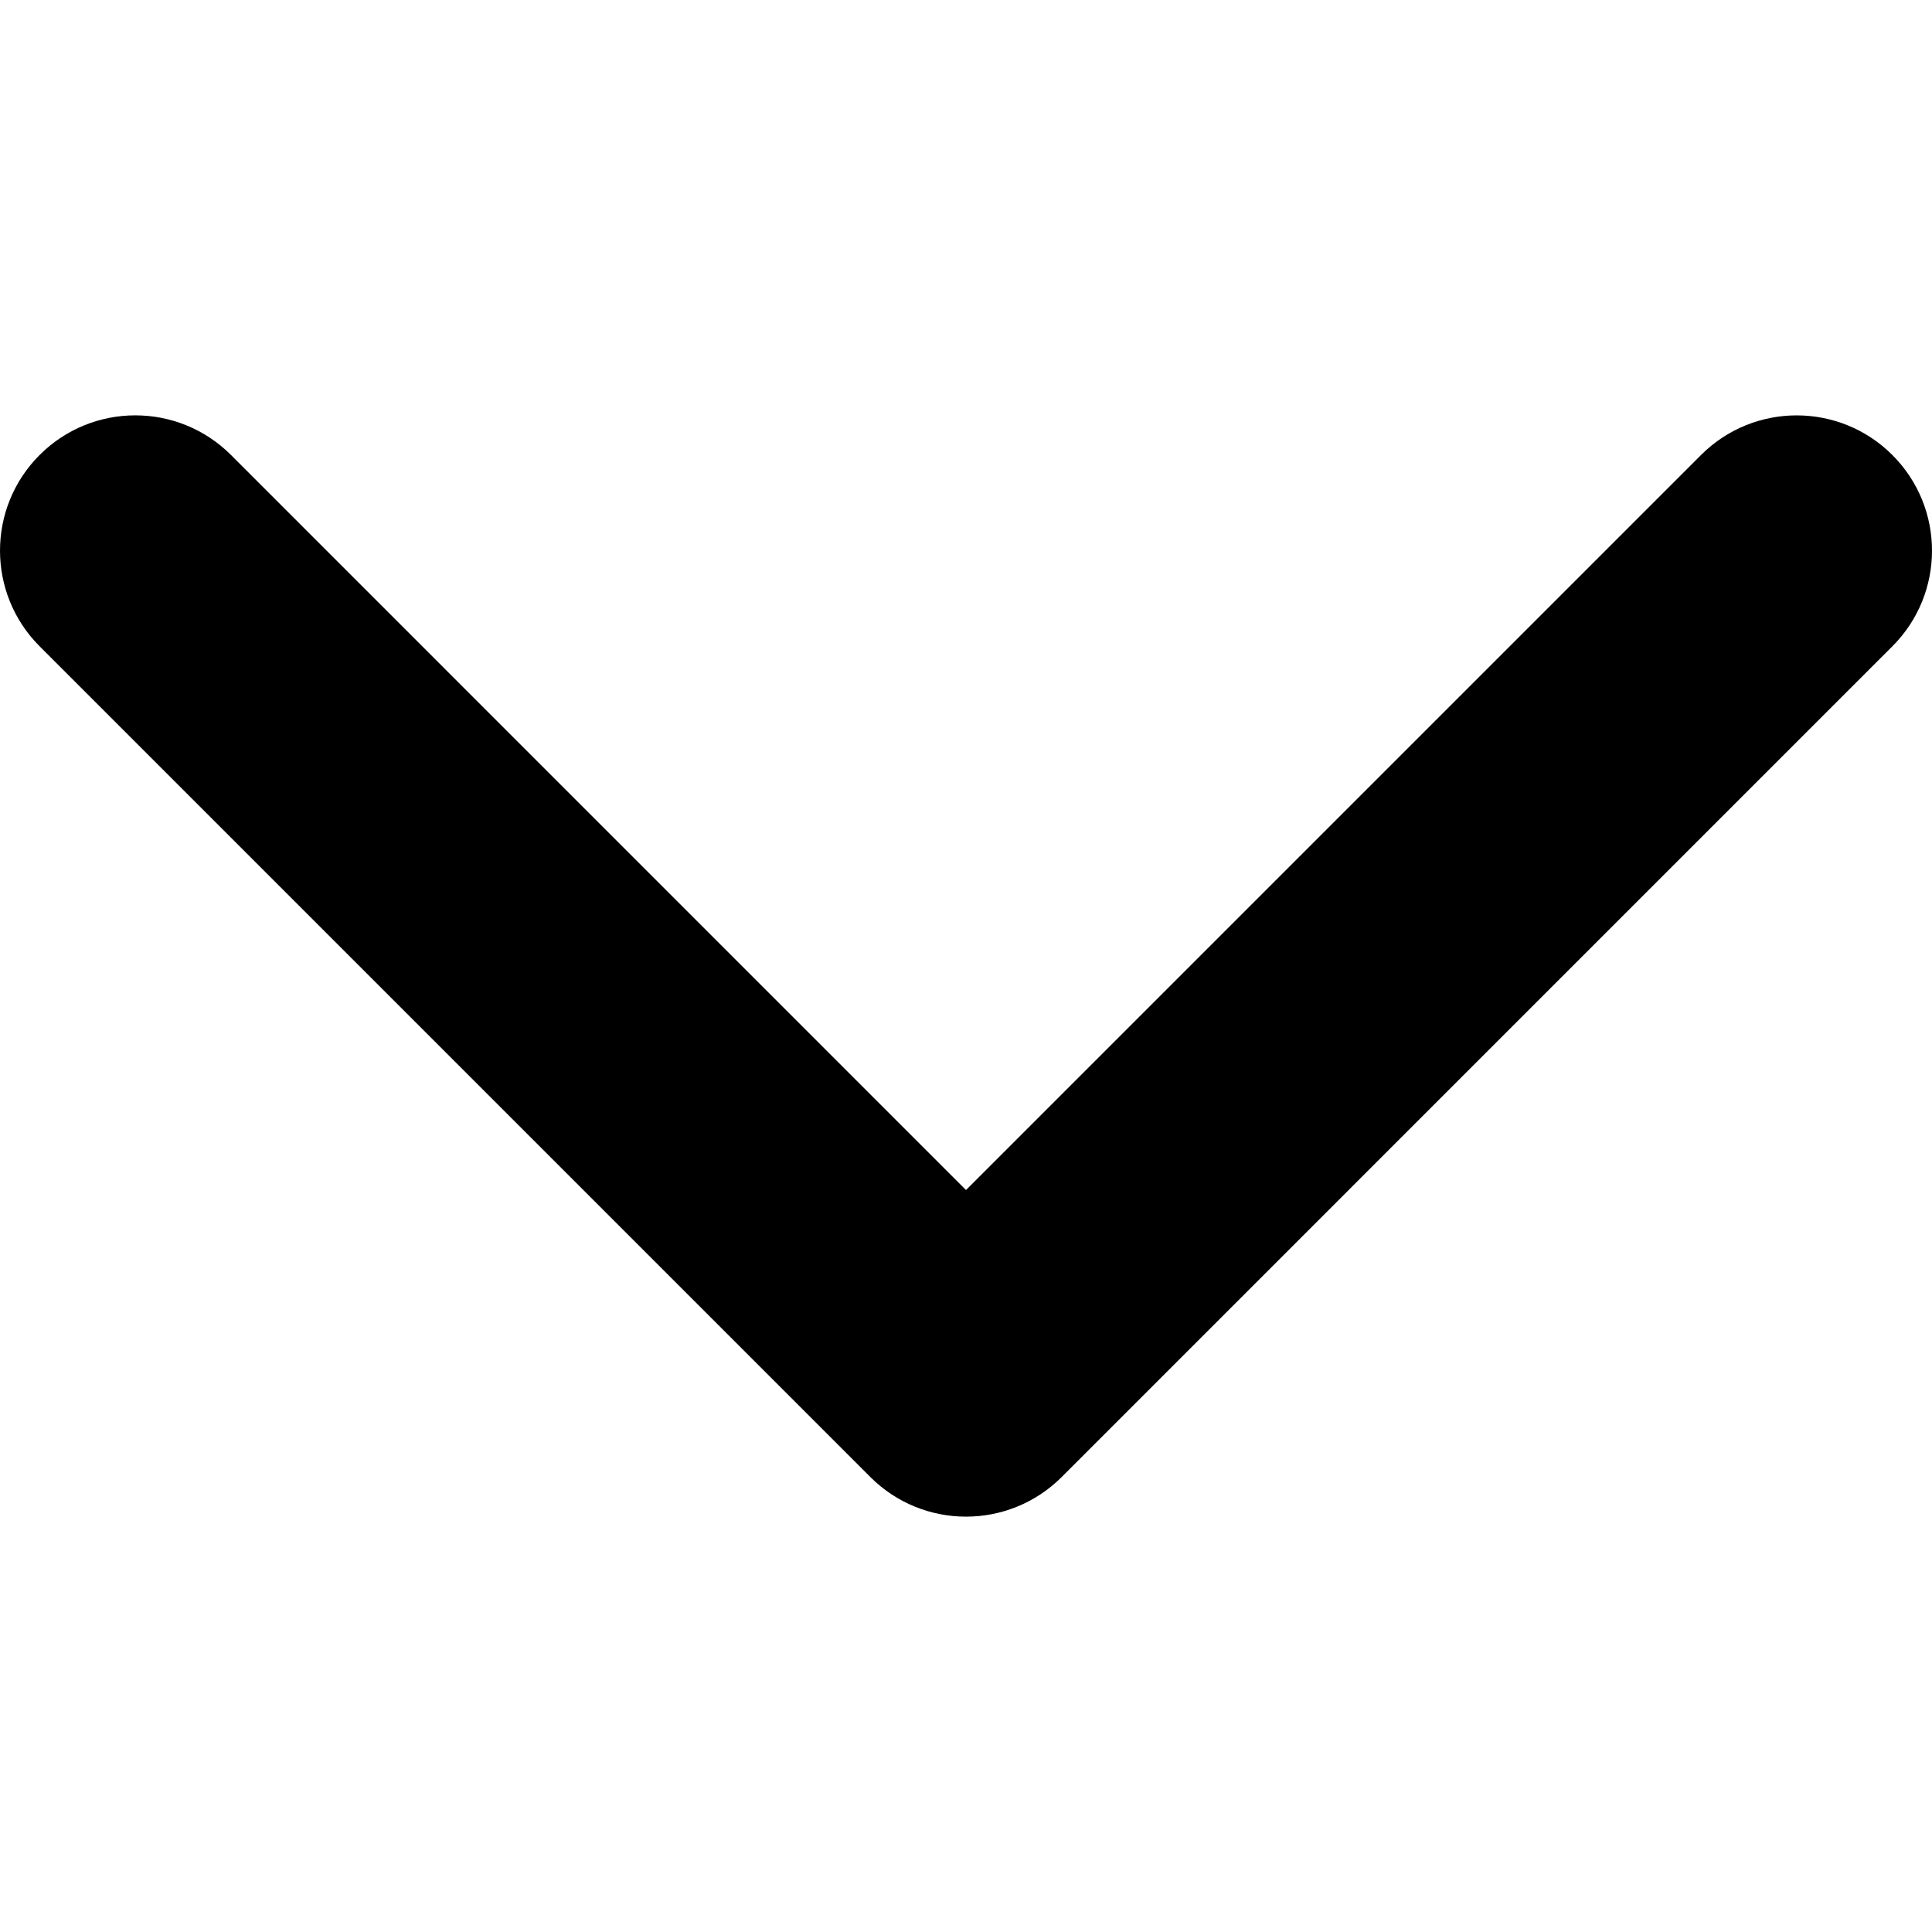
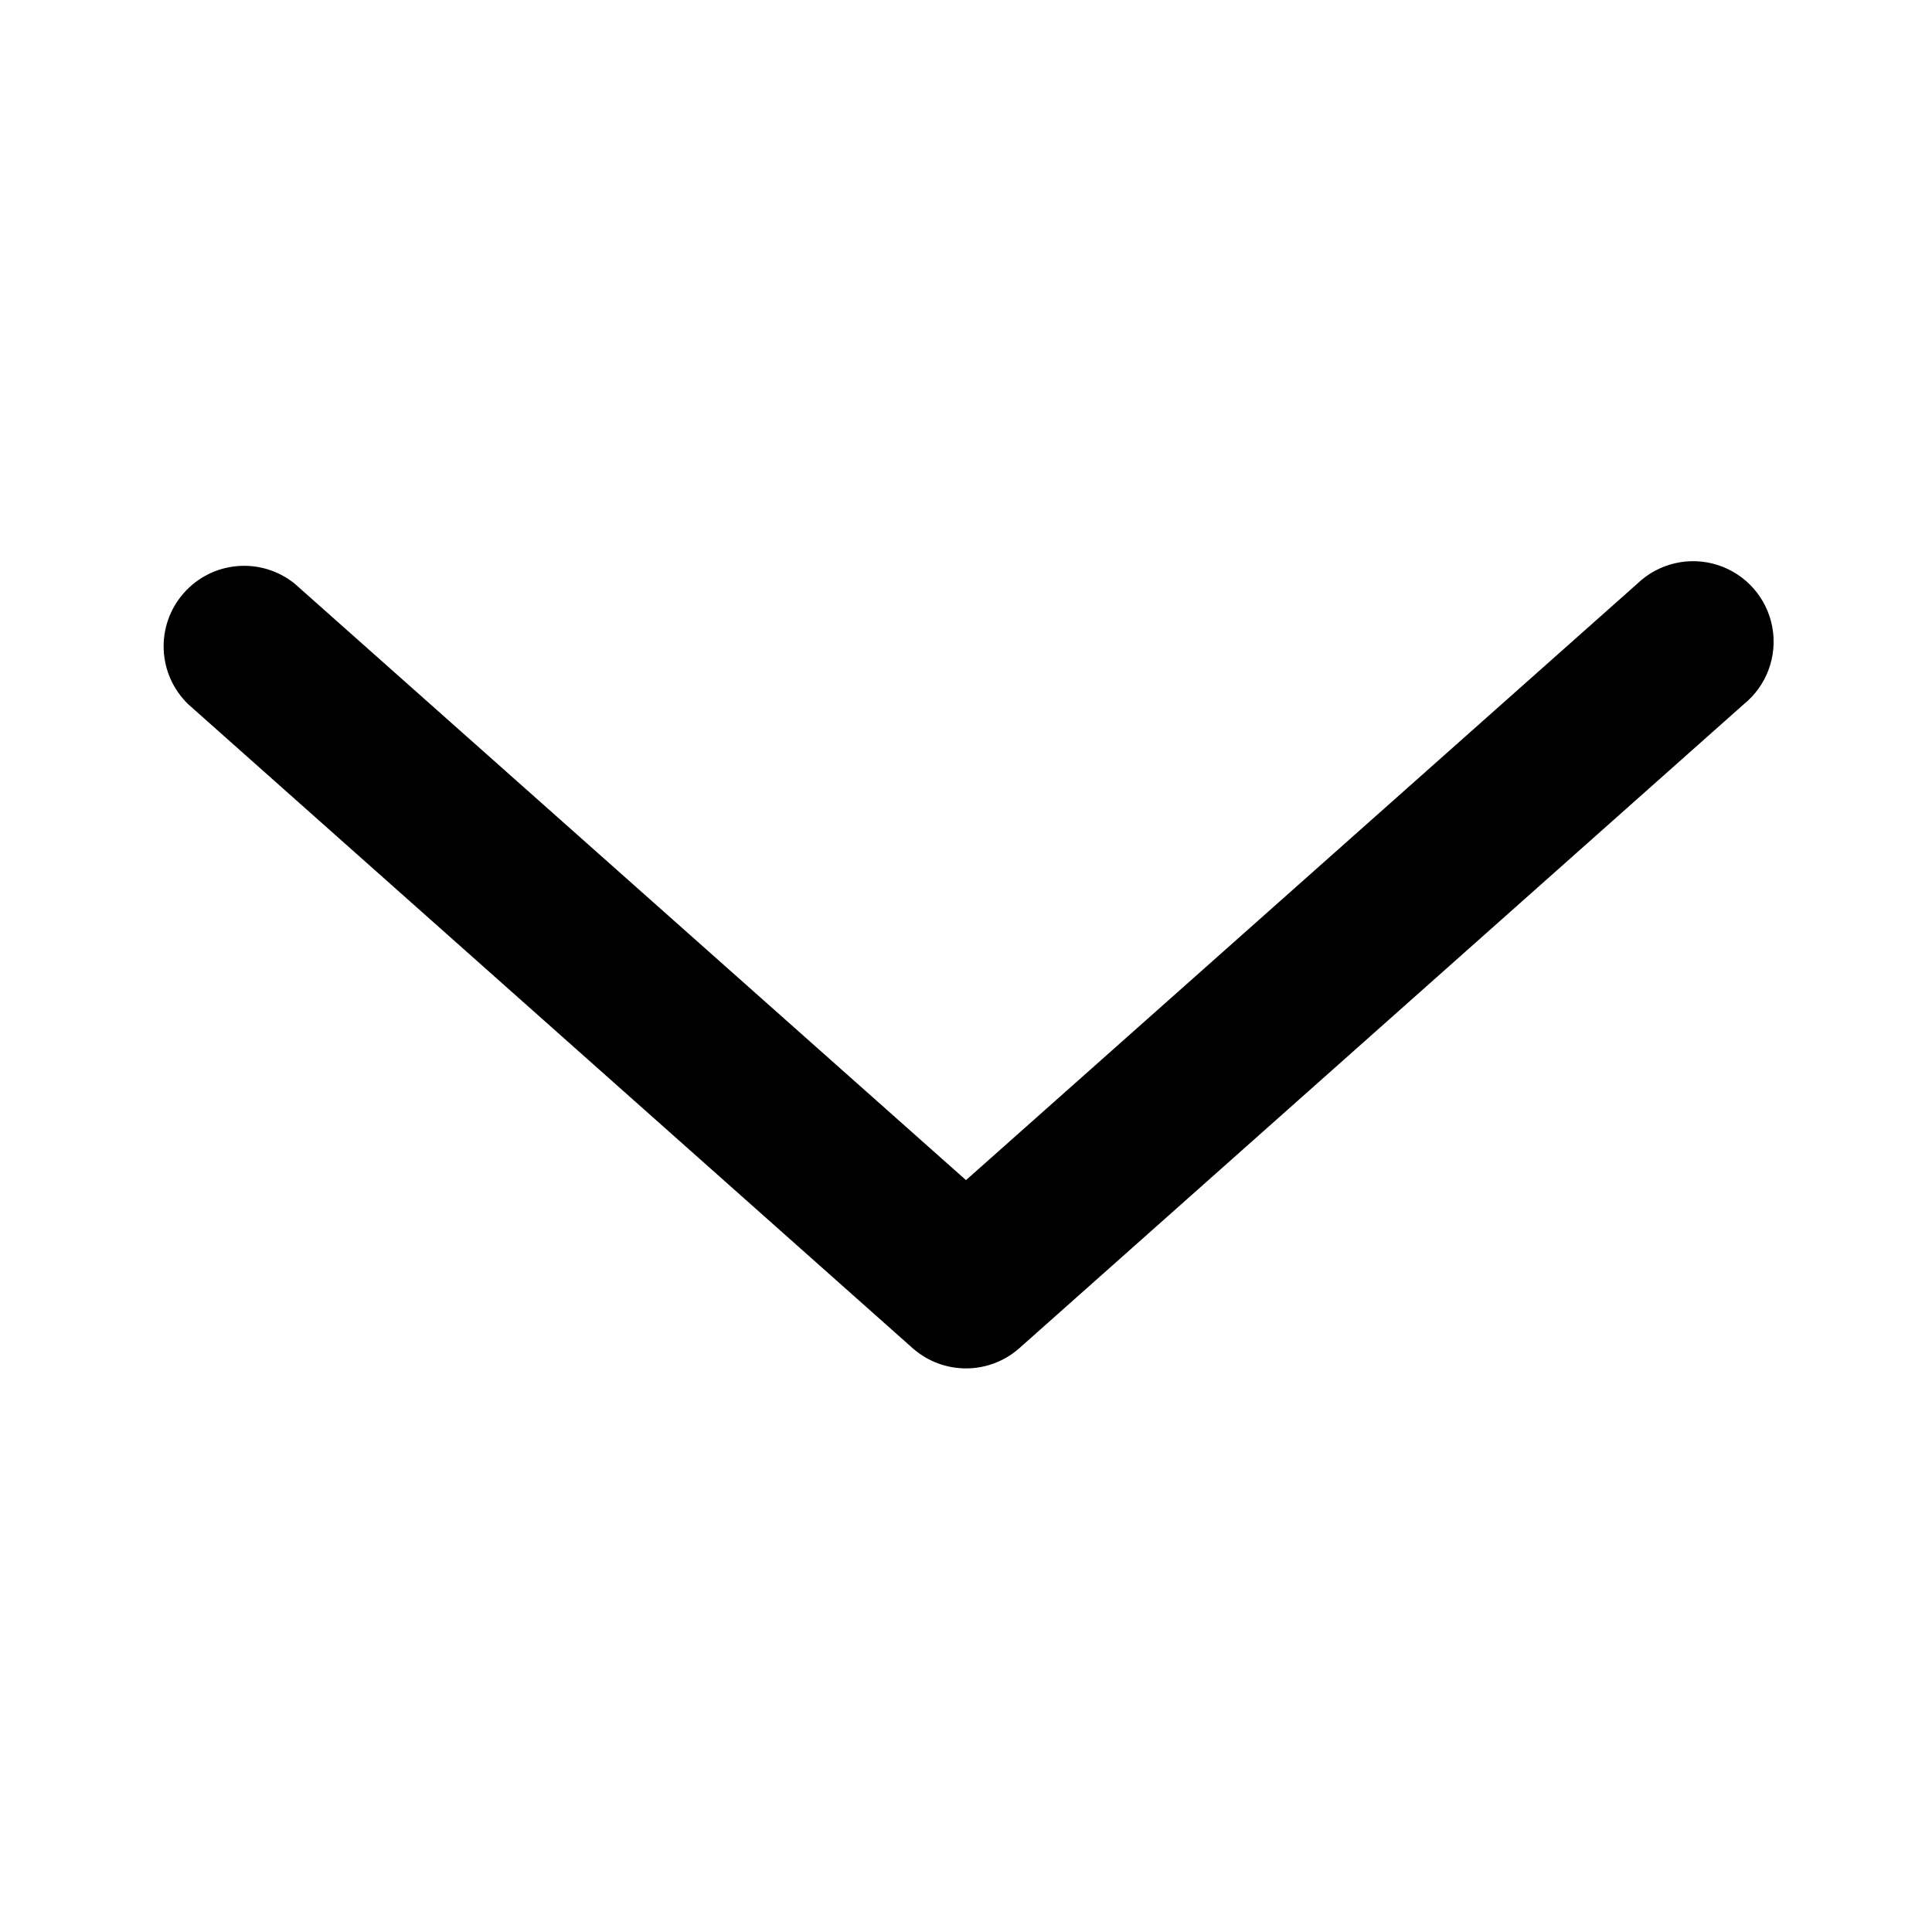
- <svg xmlns="http://www.w3.org/2000/svg" version="1.1" id="Capa_1" x="0px" y="0px" width="451.847px" height="451.847px" viewBox="0 0 451.847 451.847" style="enable-background:new 0 0 451.847 451.847;" xml:space="preserve">
-   <g>
-     <path d="M225.923,354.706c-8.098,0-16.195-3.092-22.369-9.263L9.27,151.157c-12.359-12.359-12.359-32.397,0-44.751   c12.354-12.354,32.388-12.354,44.748,0l171.905,171.915l171.906-171.909c12.359-12.354,32.391-12.354,44.744,0   c12.365,12.354,12.365,32.392,0,44.751L248.292,345.449C242.115,351.621,234.018,354.706,225.923,354.706z" />
+ <svg xmlns="http://www.w3.org/2000/svg" height="512" viewBox="0 0 24 24" width="512">
+   <g id="Layer_15" data-name="Layer 15">
+     <path d="m21.66 8.75-9 8a1 1 0 0 1 -1.32 0l-9-8a1 1 0 0 1 1.32-1.5l8.34 7.41 8.34-7.41a1 1 0 1 1 1.32 1.5z" />
  </g>
-   <g>
- </g>
-   <g>
- </g>
-   <g>
- </g>
-   <g>
- </g>
-   <g>
- </g>
-   <g>
- </g>
-   <g>
- </g>
-   <g>
- </g>
-   <g>
- </g>
-   <g>
- </g>
-   <g>
- </g>
-   <g>
- </g>
-   <g>
- </g>
-   <g>
- </g>
-   <g>
- </g>
</svg>
